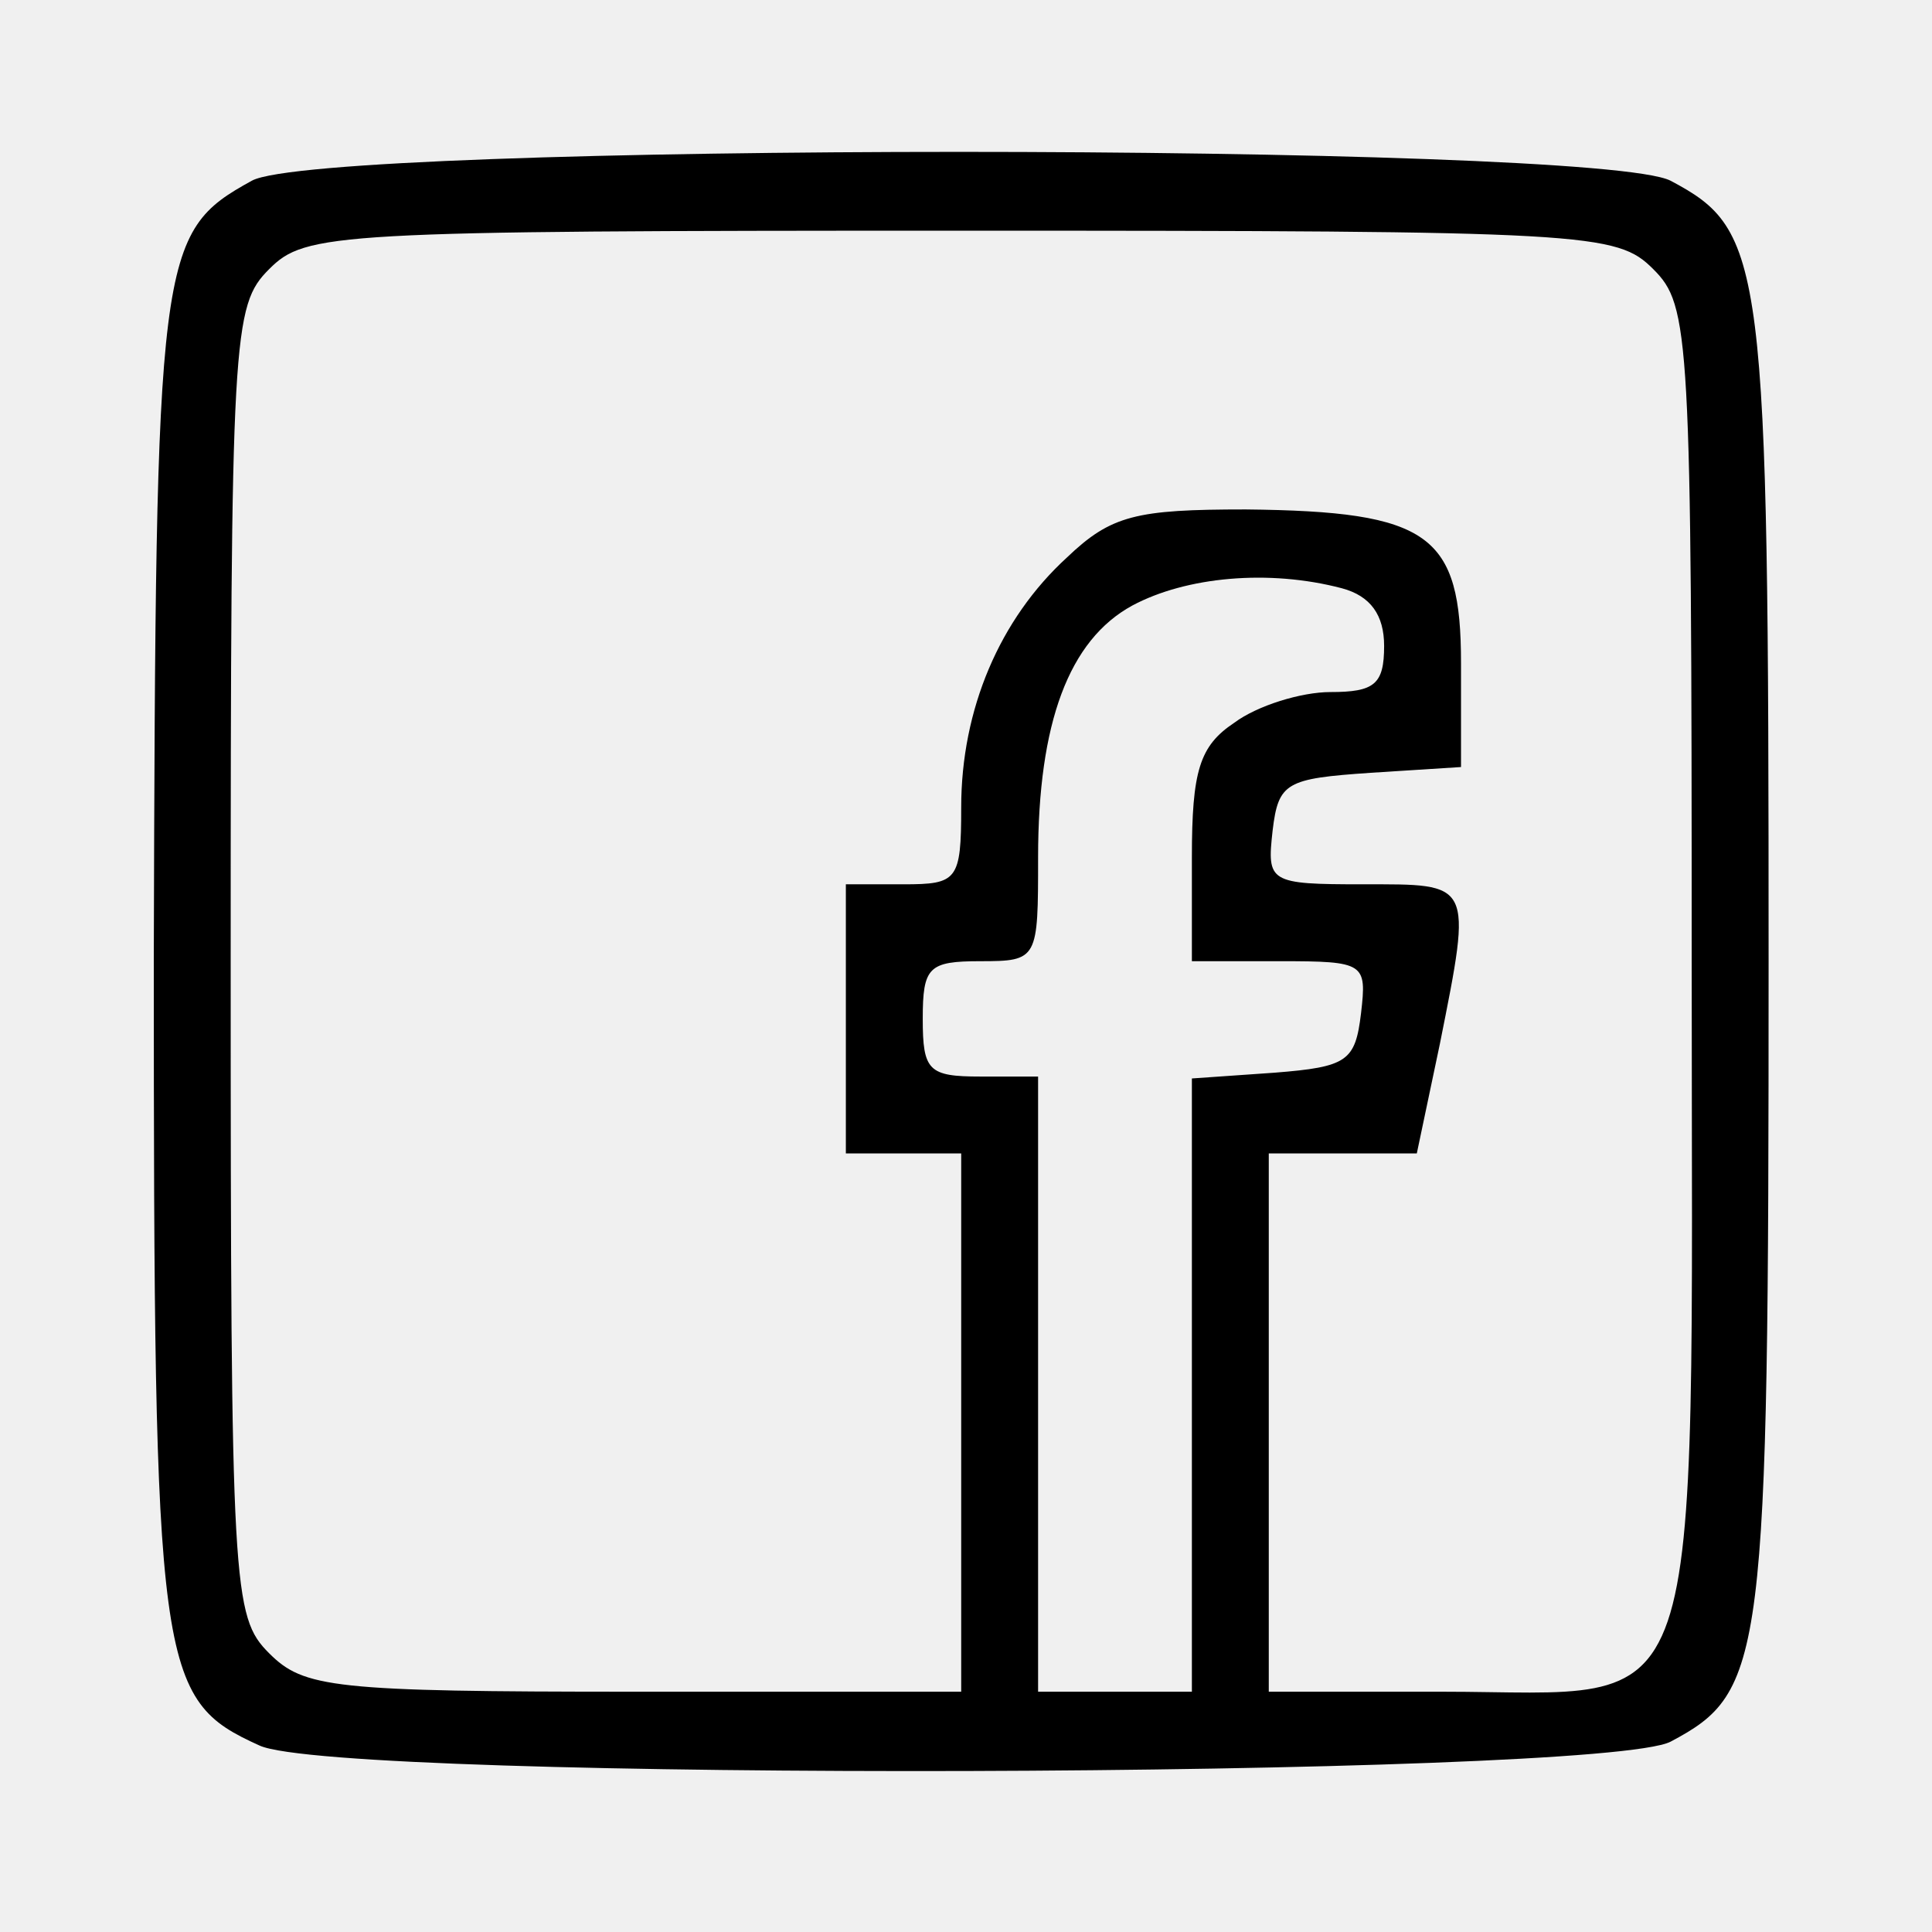
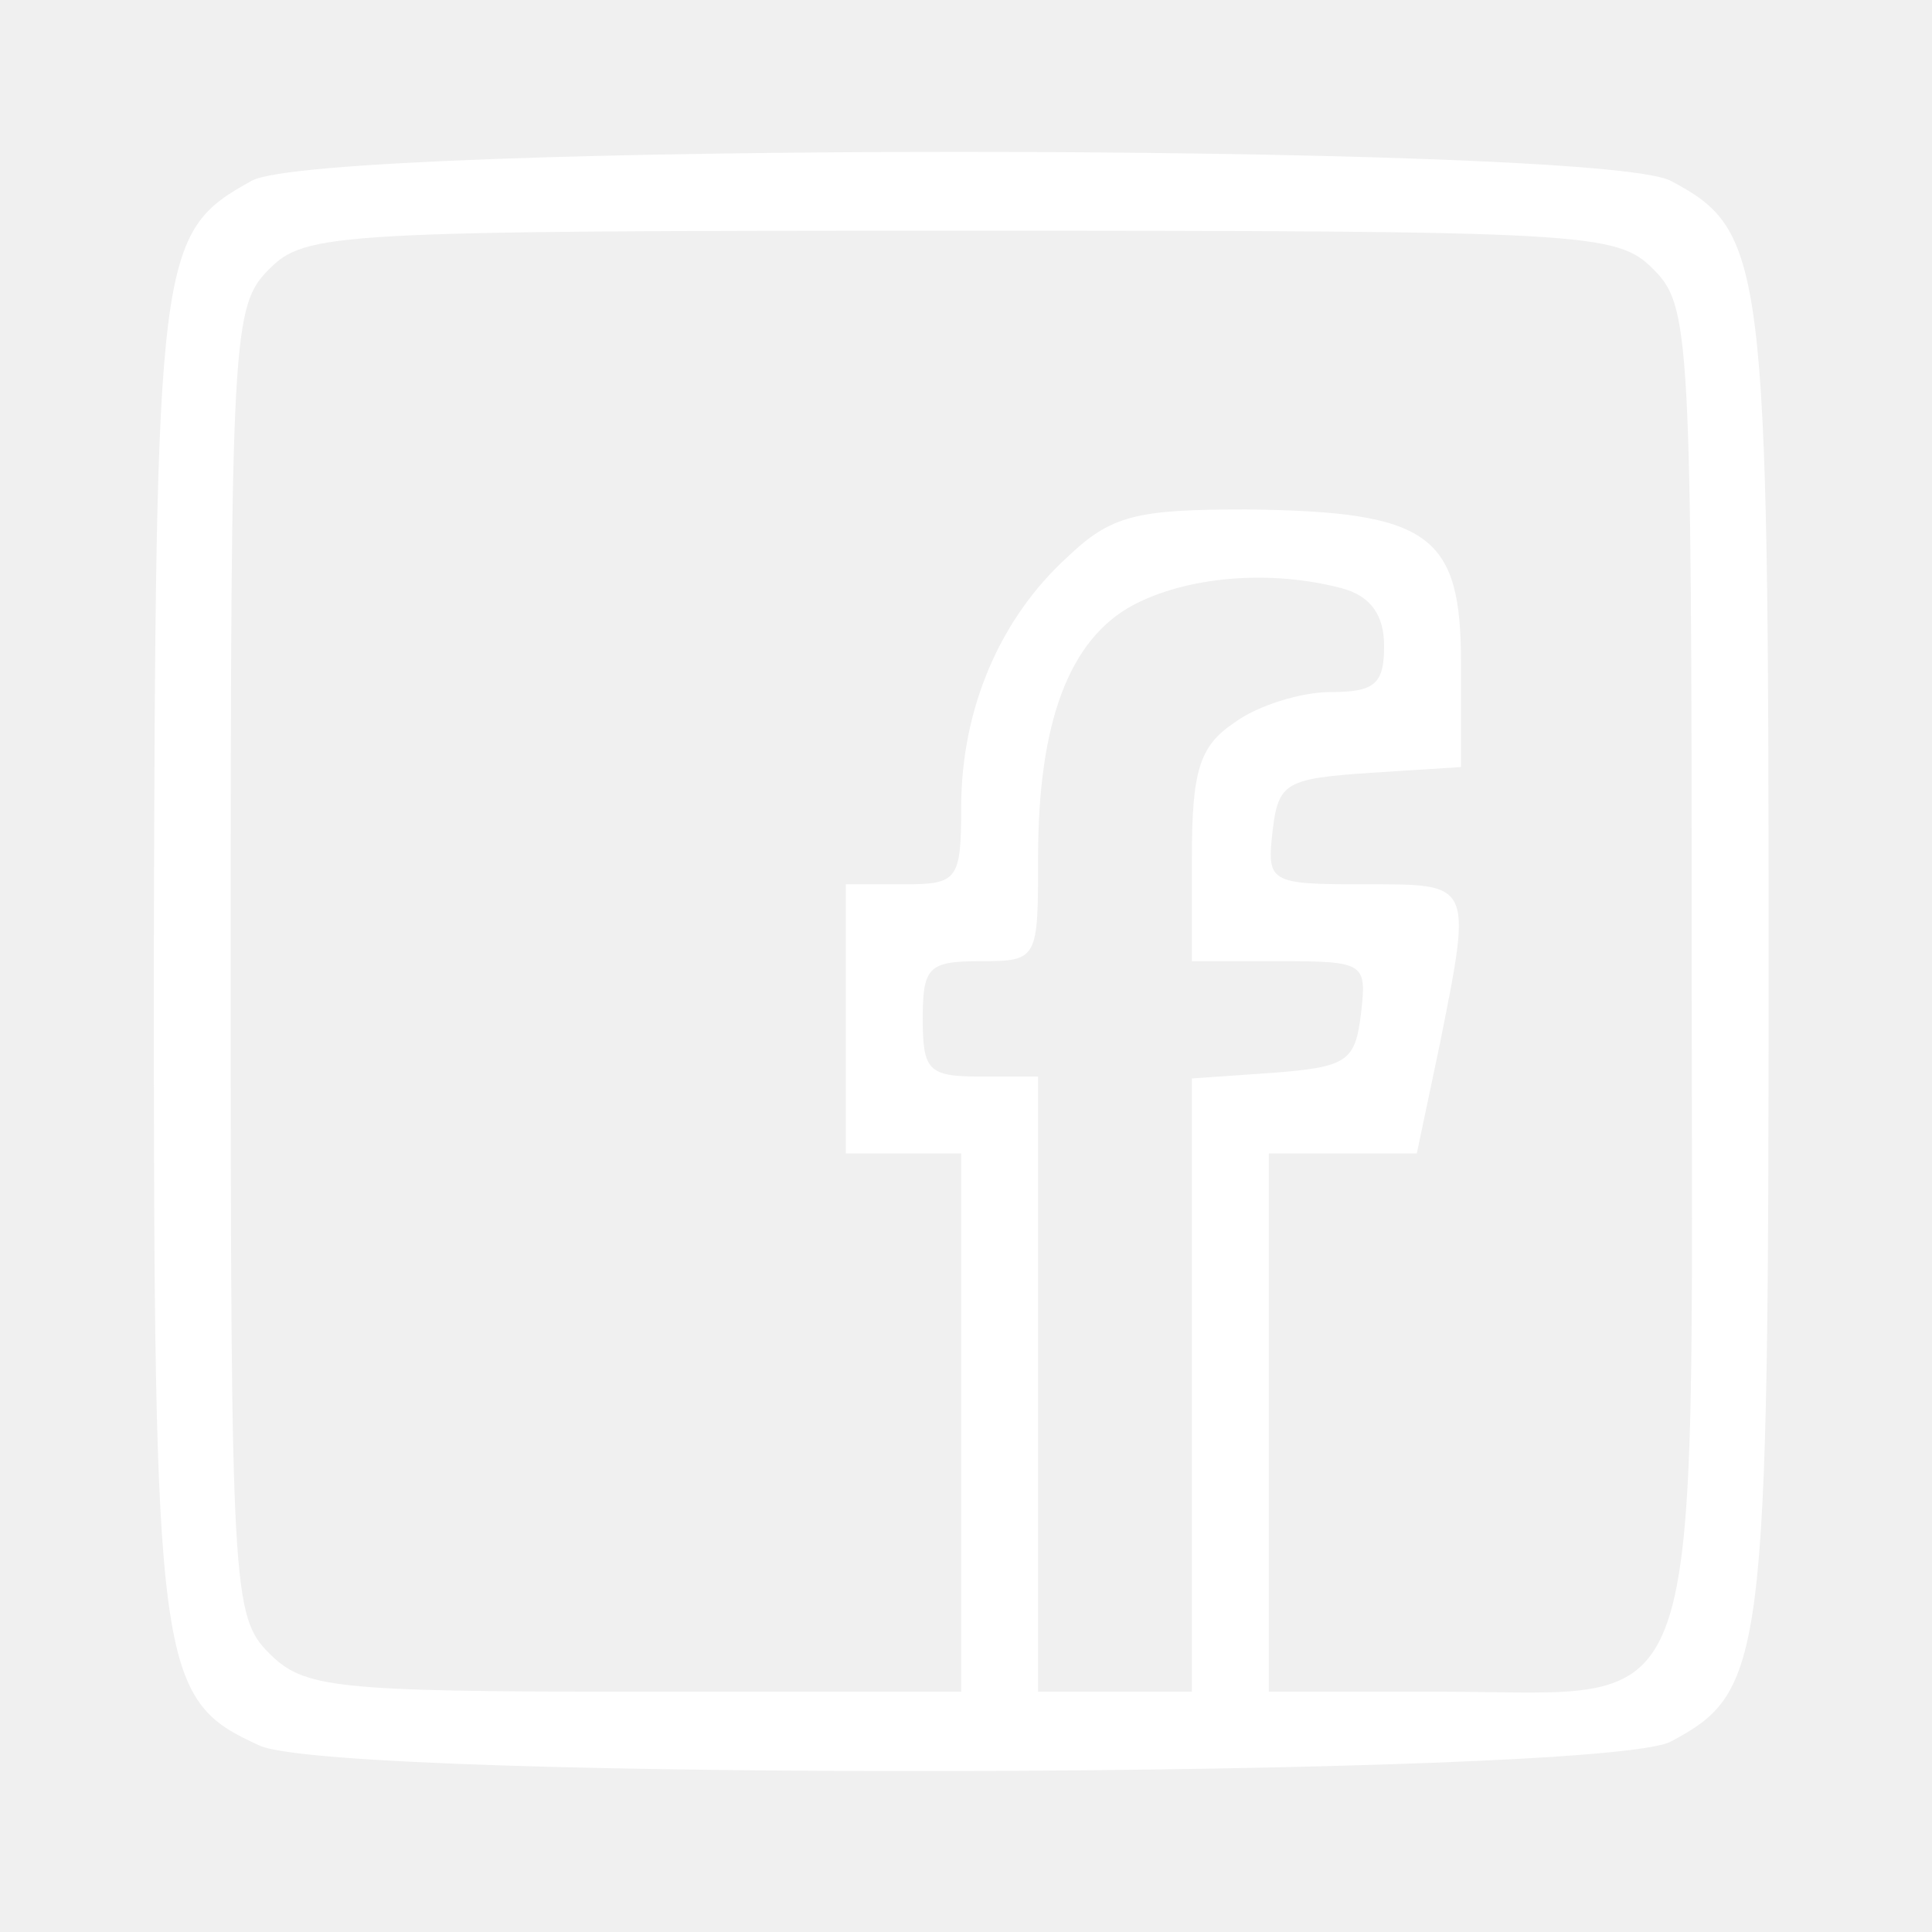
<svg xmlns="http://www.w3.org/2000/svg" width="134" height="134" viewBox="0 0 134 134" fill="none">
-   <path d="M17.467 12.534C10.933 16.134 10.8 17.467 10.667 66.4C10.667 116 10.933 117.867 18 121.067C23.467 123.6 110.933 123.334 115.867 120.8C122.4 117.334 122.667 115.334 122.667 66.667C122.667 18 122.4 16 115.867 12.534C110.667 9.867 22.267 9.867 17.467 12.534ZM114.667 18.667C117.2 21.2 117.333 23.067 117.333 66.667C117.333 121.2 118.667 117.334 100 117.334H88V98.667V80H93.2H98.267L99.867 72.4C102.133 61.067 102.133 61.334 94.533 61.334C88 61.334 87.867 61.2 88.267 57.6C88.667 54.267 89.2 54 95.067 53.6L101.333 53.2V46C101.333 37.067 99.2 35.467 86.4 35.334C78.8 35.334 77.067 35.734 74 38.667C69.333 42.934 66.667 49.2 66.667 56C66.667 61.067 66.4 61.334 62.667 61.334H58.667V70.667V80H62.667H66.667V98.667V117.334H44C23.067 117.334 21.067 117.067 18.667 114.667C16.133 112.134 16 110.267 16 66.667C16 23.067 16.133 21.2 18.667 18.667C21.2 16.134 23.067 16 66.667 16C110.267 16 112.133 16.134 114.667 18.667ZM93.067 40.8C95.067 41.334 96 42.667 96 44.8C96 47.467 95.333 48 92.267 48C90.267 48 87.2 48.934 85.6 50.134C83.2 51.734 82.667 53.467 82.667 59.467V66.667H88.8C94.667 66.667 94.8 66.8 94.4 70.267C94 73.6 93.467 74 88.4 74.4L82.667 74.8V96.134V117.334H77.333H72V96V74.667H68C64.4 74.667 64 74.267 64 70.667C64 67.067 64.4 66.667 68 66.667C72 66.667 72 66.534 72 59.467C72 50.134 74.133 44.4 78.533 42C82.267 40 88 39.467 93.067 40.8Z" fill="black" />
+   <path d="M17.467 12.534C10.933 16.134 10.8 17.467 10.667 66.4C10.667 116 10.933 117.867 18 121.067C23.467 123.6 110.933 123.334 115.867 120.8C122.4 117.334 122.667 115.334 122.667 66.667C122.667 18 122.4 16 115.867 12.534C110.667 9.867 22.267 9.867 17.467 12.534ZM114.667 18.667C117.2 21.2 117.333 23.067 117.333 66.667C117.333 121.2 118.667 117.334 100 117.334H88V98.667V80H93.2H98.267L99.867 72.4C102.133 61.067 102.133 61.334 94.533 61.334C88 61.334 87.867 61.2 88.267 57.6C88.667 54.267 89.2 54 95.067 53.6L101.333 53.2V46C101.333 37.067 99.2 35.467 86.4 35.334C78.8 35.334 77.067 35.734 74 38.667C69.333 42.934 66.667 49.2 66.667 56C66.667 61.067 66.4 61.334 62.667 61.334H58.667V70.667V80H62.667H66.667V98.667V117.334H44C23.067 117.334 21.067 117.067 18.667 114.667C16.133 112.134 16 110.267 16 66.667C16 23.067 16.133 21.2 18.667 18.667C21.2 16.134 23.067 16 66.667 16C110.267 16 112.133 16.134 114.667 18.667ZM93.067 40.8C95.067 41.334 96 42.667 96 44.8C96 47.467 95.333 48 92.267 48C90.267 48 87.2 48.934 85.6 50.134C83.2 51.734 82.667 53.467 82.667 59.467V66.667H88.8C94.667 66.667 94.8 66.8 94.4 70.267C94 73.6 93.467 74 88.4 74.4L82.667 74.8V96.134V117.334H77.333H72V96V74.667H68C64.4 74.667 64 74.267 64 70.667C64 67.067 64.4 66.667 68 66.667C72 66.667 72 66.534 72 59.467C72 50.134 74.133 44.4 78.533 42C82.267 40 88 39.467 93.067 40.8Z" fill="white" />
</svg>
